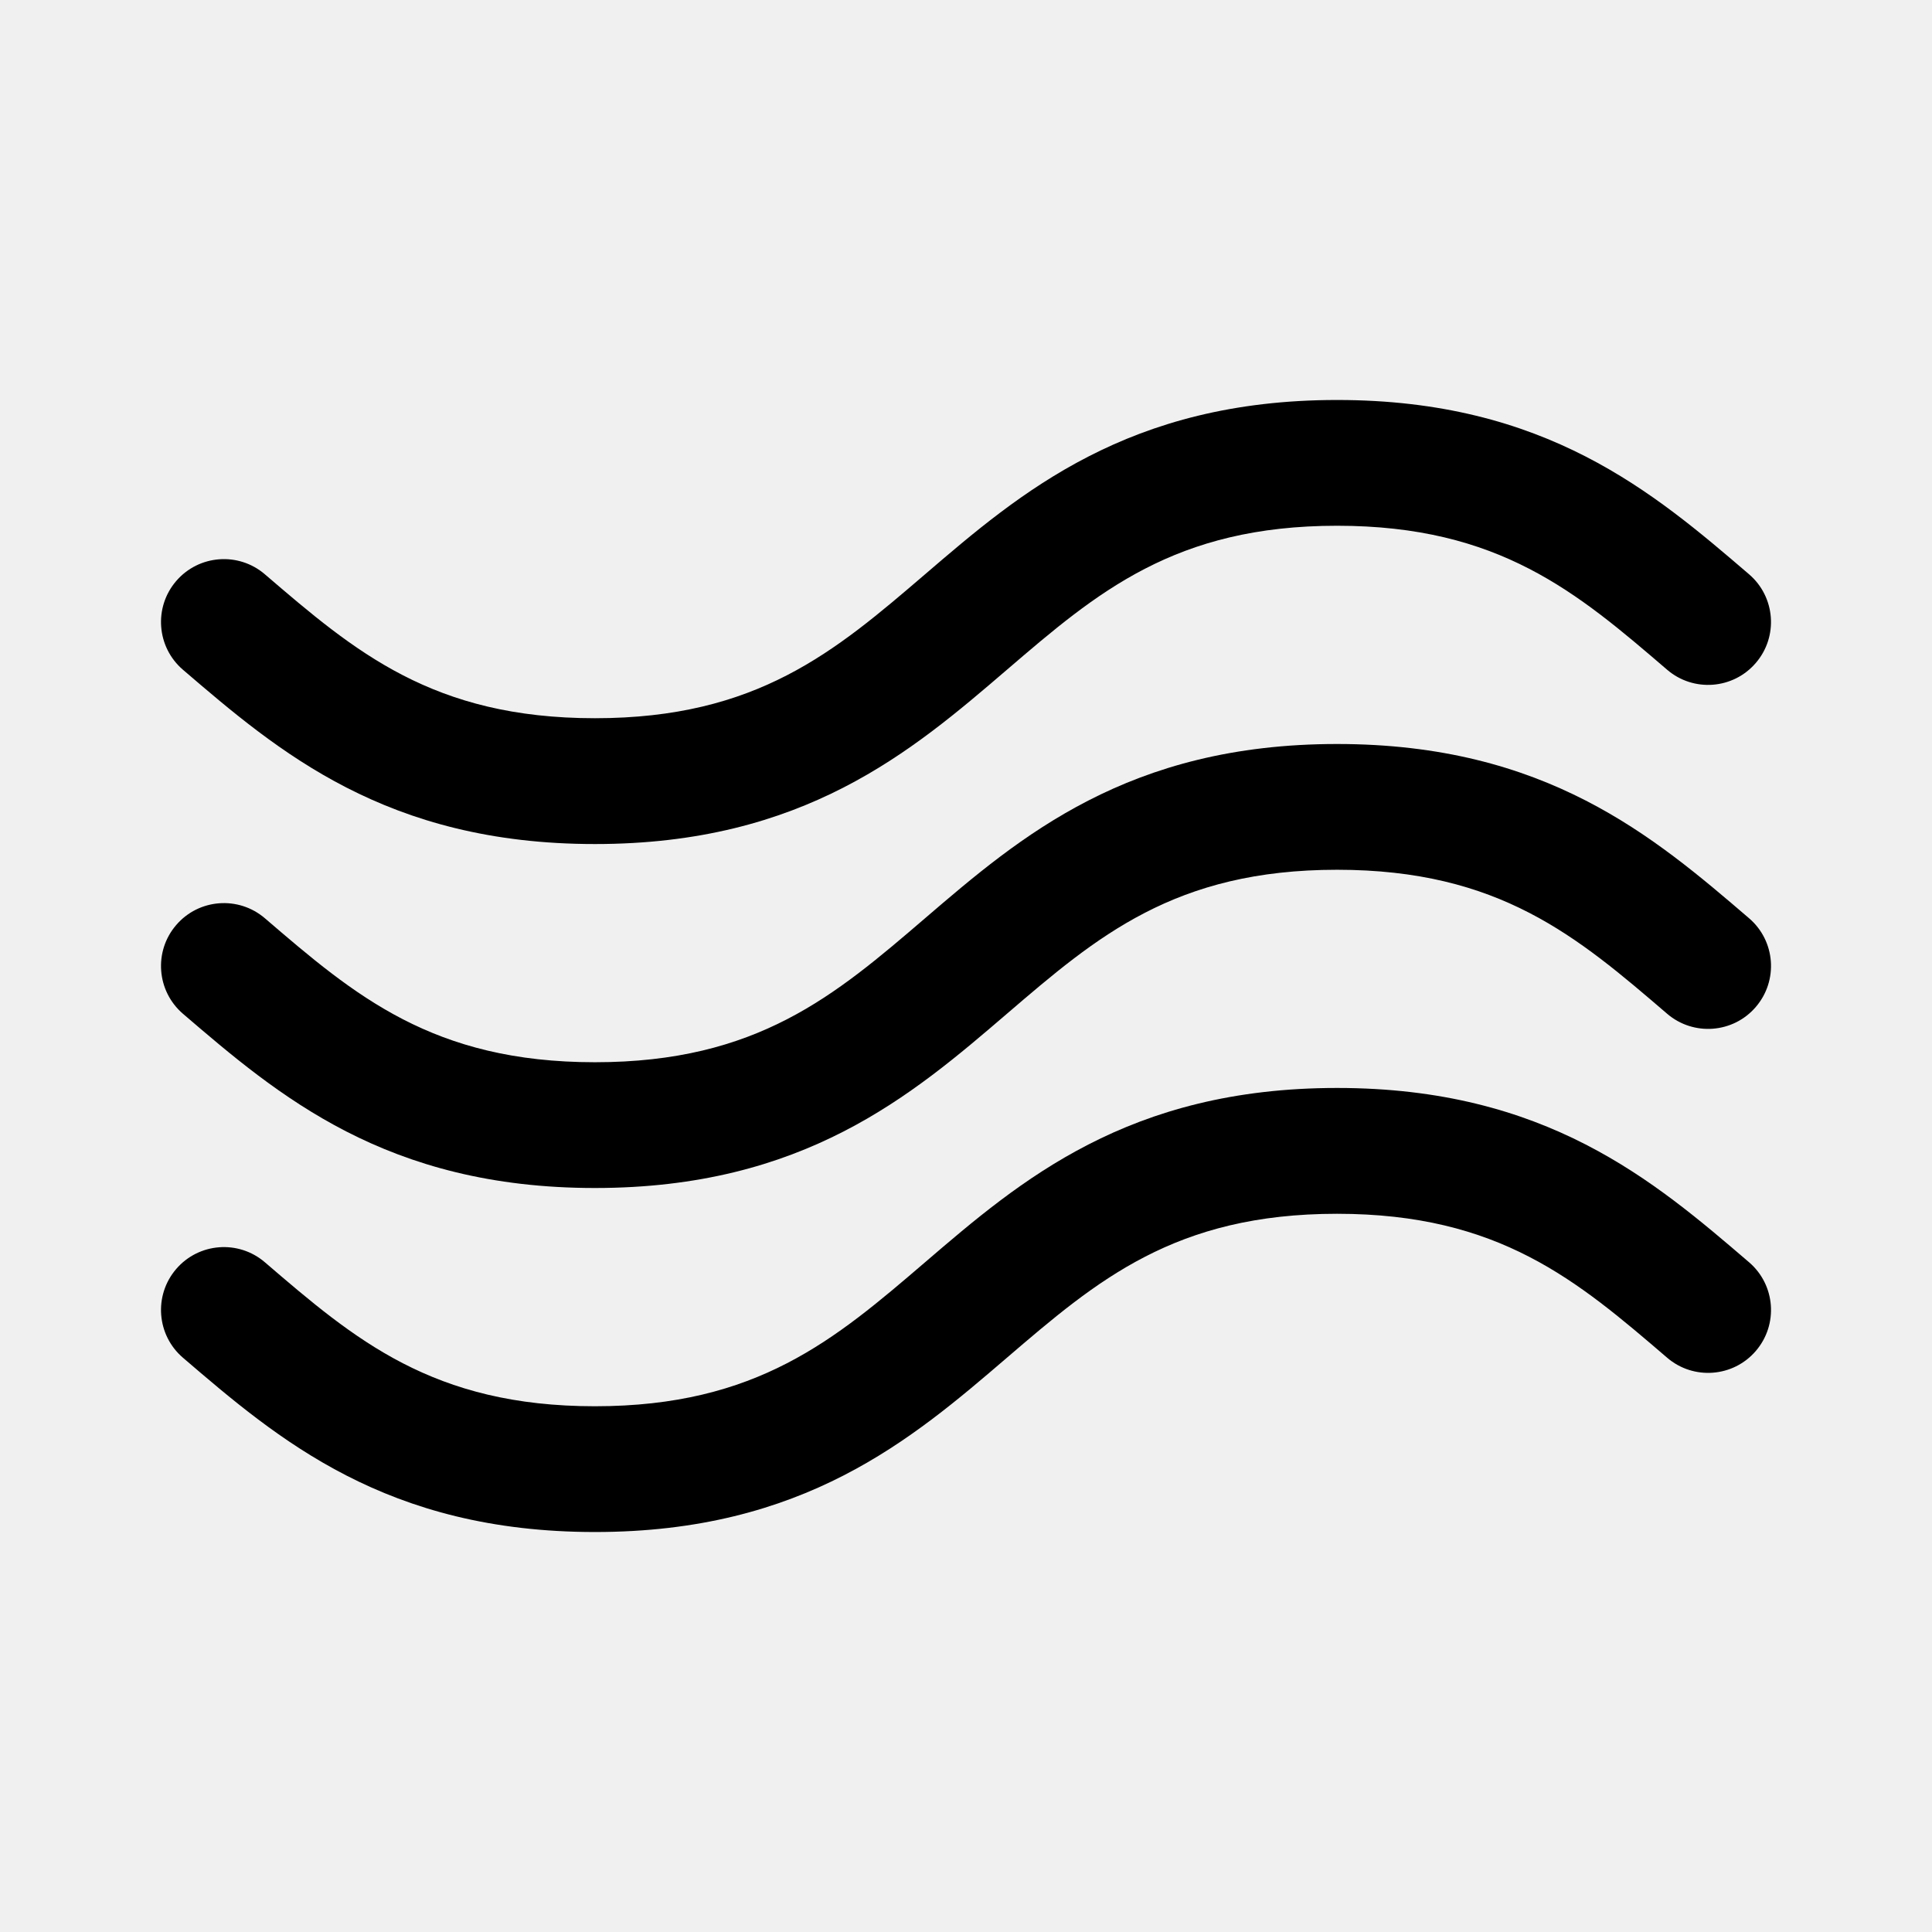
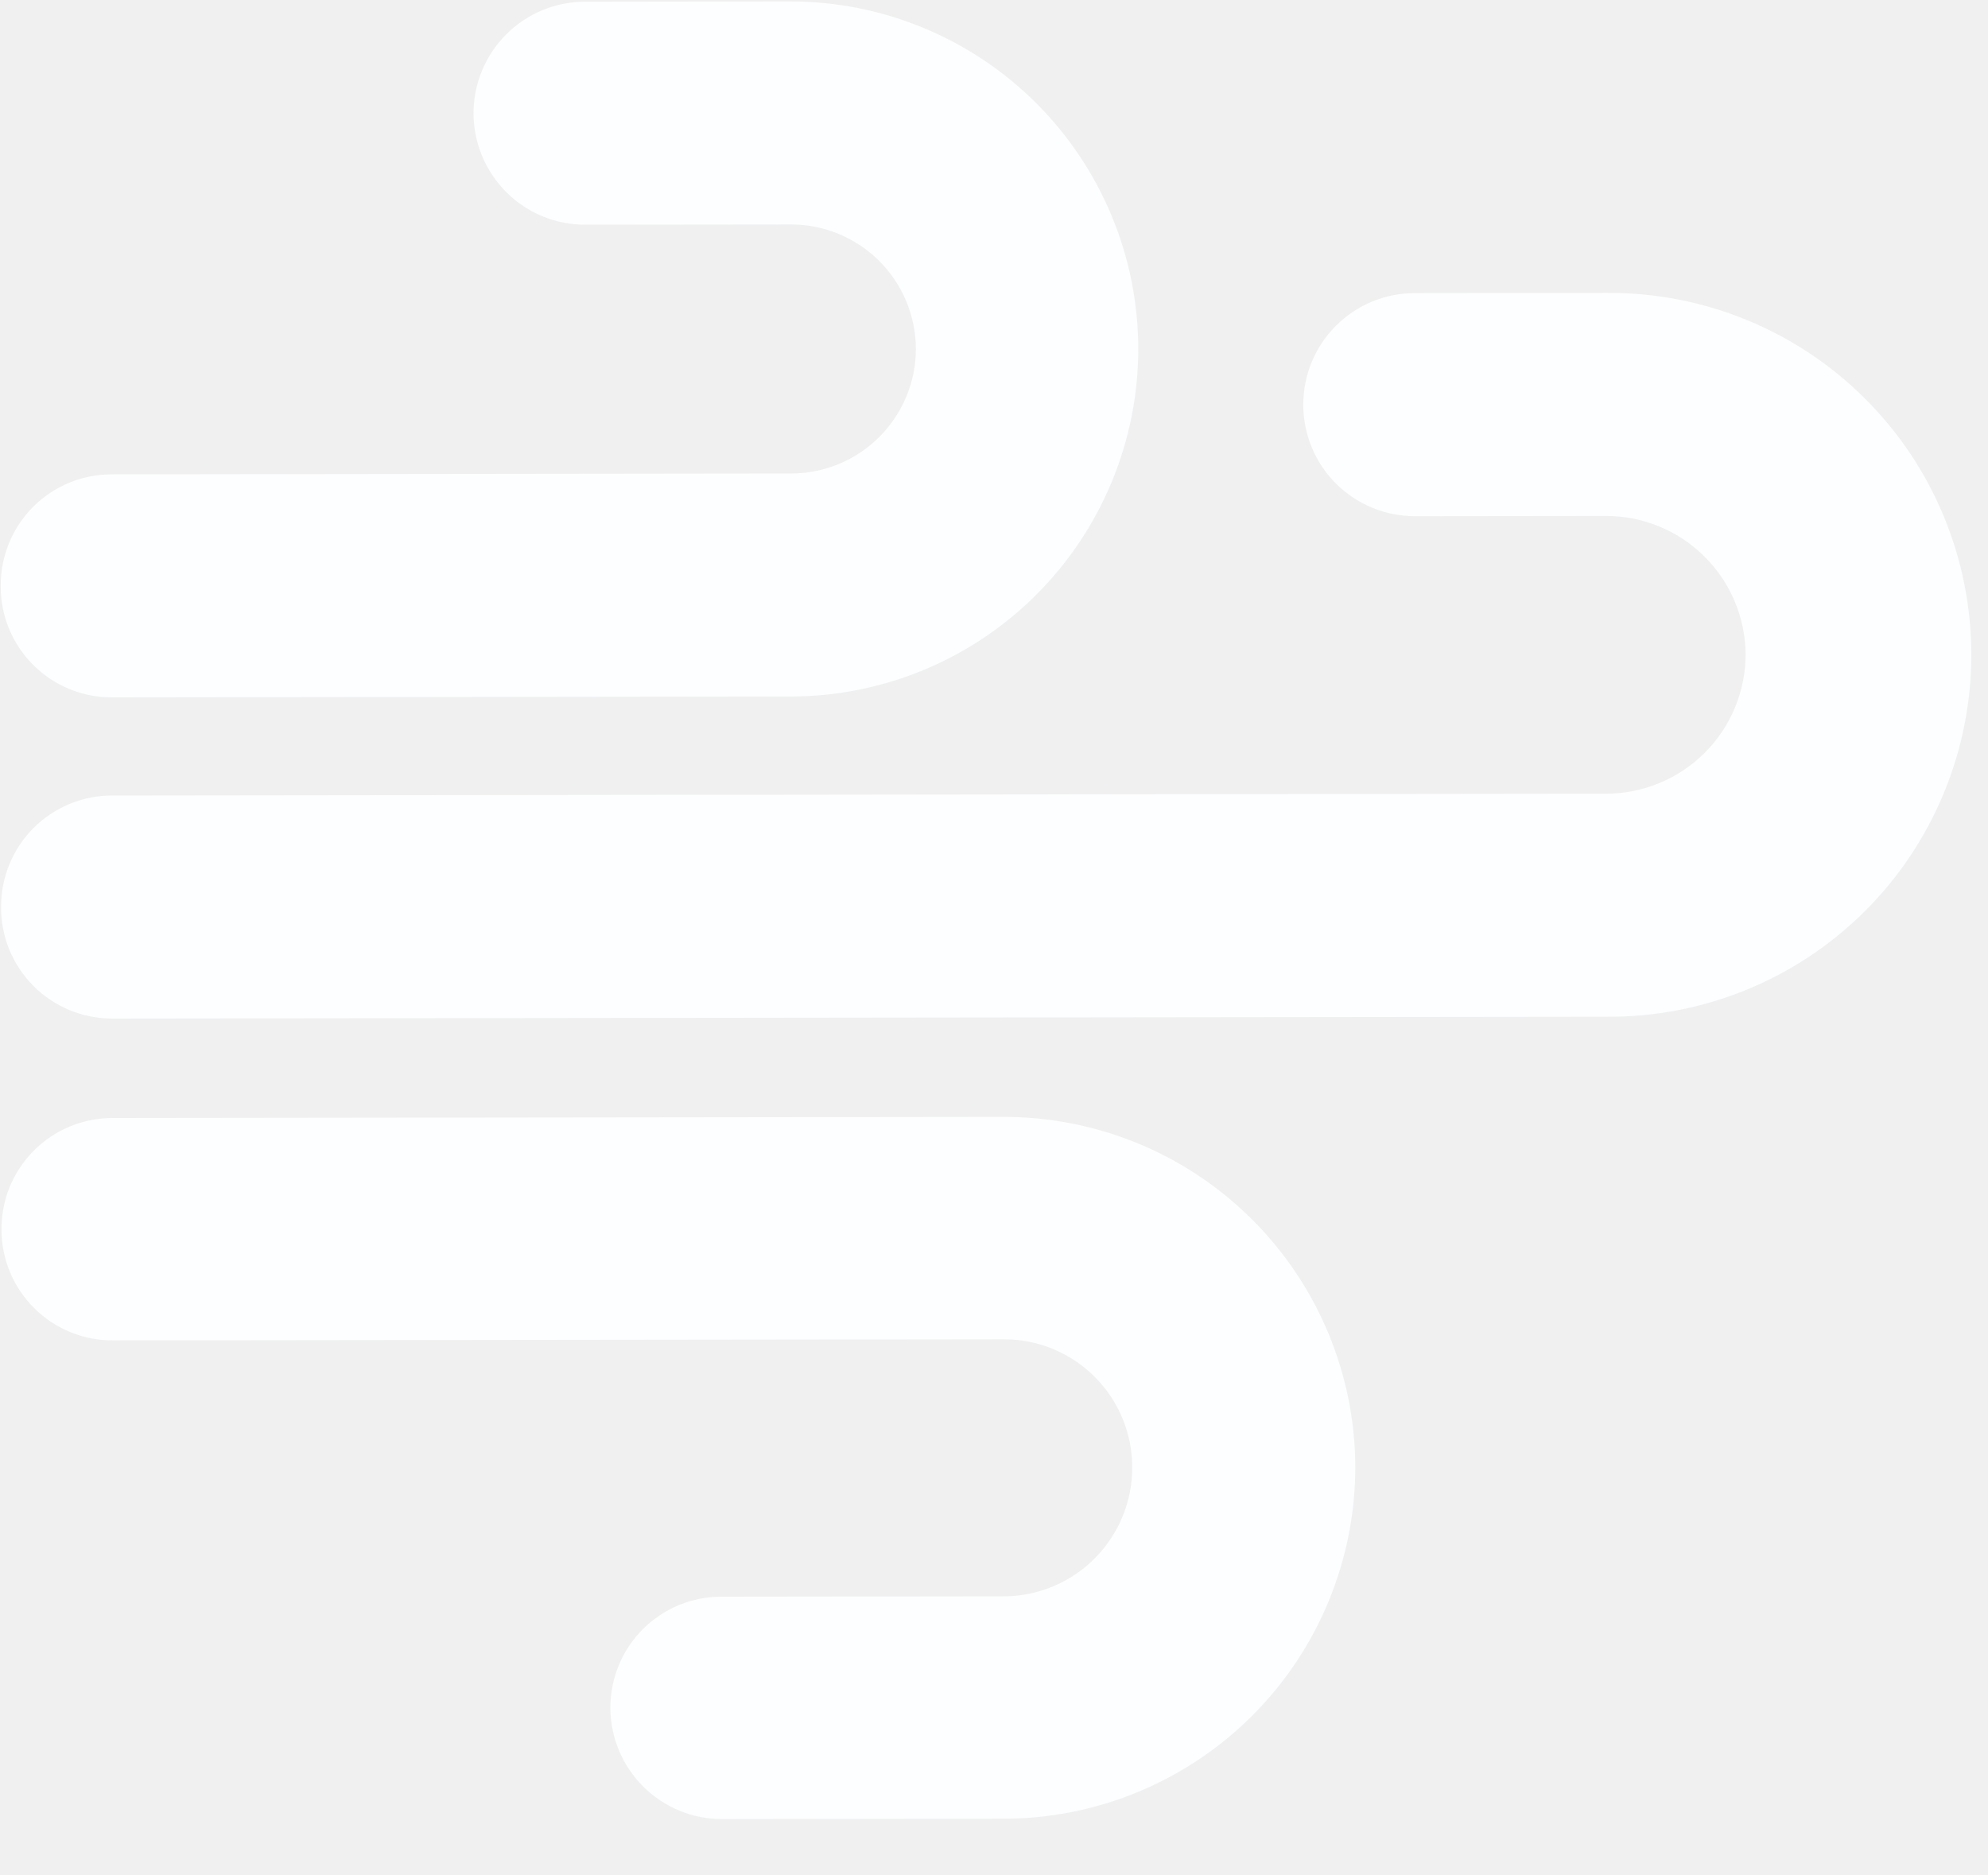
- <svg xmlns="http://www.w3.org/2000/svg" width="32" height="32" viewBox="0 0 32 32" fill="none">
-   <g clip-path="url(#clip0)">
-     <path d="M3.03 16.791C4.608 18.144 6.396 19.677 9.854 19.677C13.312 19.677 15.101 18.144 16.678 16.791C18.17 15.511 19.458 14.406 22.146 14.406C24.833 14.406 26.122 15.511 27.613 16.791C28.05 17.165 28.708 17.115 29.082 16.678C29.457 16.241 29.407 15.584 28.97 15.209C27.392 13.856 25.604 12.323 22.146 12.323C18.687 12.323 16.899 13.856 15.322 15.209C13.83 16.489 12.541 17.594 9.854 17.594C7.167 17.594 5.878 16.489 4.387 15.209C3.95 14.835 3.292 14.885 2.918 15.322C2.543 15.758 2.594 16.416 3.03 16.791Z" fill="black" />
-     <path d="M3.03 11.093C4.608 12.446 6.396 13.98 9.854 13.98C13.312 13.98 15.101 12.446 16.678 11.093C18.17 9.813 19.458 8.708 22.146 8.708C24.833 8.708 26.122 9.813 27.613 11.093C28.05 11.468 28.708 11.417 29.082 10.98C29.457 10.544 29.406 9.886 28.97 9.512C27.392 8.159 25.604 6.625 22.146 6.625C18.687 6.625 16.899 8.159 15.322 9.512C13.83 10.791 12.541 11.896 9.854 11.896C7.167 11.896 5.878 10.791 4.387 9.512C3.95 9.137 3.292 9.188 2.918 9.624C2.543 10.061 2.594 10.719 3.03 11.093Z" fill="black" />
-     <path d="M28.97 20.907C27.392 19.554 25.604 18.02 22.146 18.02C18.687 18.02 16.899 19.554 15.322 20.907C13.83 22.186 12.541 23.292 9.854 23.292C7.167 23.292 5.878 22.187 4.387 20.907L4.387 20.907C3.95 20.532 3.292 20.583 2.918 21.019C2.543 21.456 2.594 22.114 3.03 22.488C4.608 23.841 6.396 25.375 9.854 25.375C13.312 25.375 15.101 23.841 16.678 22.488C18.17 21.209 19.458 20.104 22.146 20.104C24.833 20.104 26.122 21.209 27.613 22.488C28.05 22.863 28.708 22.812 29.082 22.376C29.457 21.939 29.407 21.282 28.97 20.907Z" fill="black" />
-   </g>
-   <defs>
-     <clipPath id="clip0">
-       <rect width="26.667" height="26.667" fill="white" transform="translate(2.66669 2.66666)" />
-     </clipPath>
-   </defs>
+ <svg xmlns="http://www.w3.org/2000/svg" width="35" height="33" viewBox="0 0 35 33" fill="none">
+   <path d="M13.934 12.263L1.966 12.278C1.709 12.278 1.454 12.228 1.217 12.129C0.979 12.031 0.763 11.886 0.582 11.704C0.4 11.522 0.256 11.305 0.158 11.067C0.061 10.829 0.011 10.574 0.013 10.317C0.011 10.06 0.06 9.805 0.157 9.567C0.254 9.328 0.397 9.112 0.578 8.929C0.759 8.746 0.975 8.601 1.212 8.502C1.45 8.403 1.704 8.352 1.962 8.352L13.929 8.337C14.51 8.336 15.067 8.106 15.479 7.695C15.89 7.285 16.123 6.729 16.125 6.148C16.124 5.565 15.892 5.006 15.479 4.594C15.066 4.182 14.507 3.951 13.924 3.952L10.303 3.956C9.782 3.957 9.283 3.751 8.914 3.383C8.546 3.015 8.338 2.516 8.337 1.995C8.337 1.475 8.543 0.975 8.911 0.607C9.278 0.238 9.778 0.03 10.298 0.03L13.919 0.025C15.541 0.027 17.097 0.671 18.245 1.818C19.392 2.965 20.038 4.52 20.04 6.143C20.039 7.763 19.395 9.317 18.251 10.464C17.107 11.611 15.554 12.258 13.934 12.263Z" fill="#FDFEFF" />
+   <path d="M28.284 17.901L1.973 17.933C1.716 17.933 1.461 17.882 1.224 17.784C0.986 17.685 0.77 17.541 0.589 17.359C0.407 17.176 0.263 16.96 0.165 16.722C0.068 16.484 0.018 16.229 0.019 15.972C0.018 15.714 0.066 15.46 0.164 15.221C0.261 14.983 0.404 14.766 0.585 14.584C0.766 14.401 0.982 14.256 1.219 14.157C1.457 14.058 1.711 14.007 1.968 14.006L28.279 13.974C28.928 13.973 29.551 13.715 30.011 13.256C30.471 12.798 30.73 12.175 30.733 11.526C30.729 10.876 30.468 10.255 30.007 9.797C29.546 9.339 28.922 9.083 28.273 9.084L24.91 9.088C24.39 9.088 23.89 8.882 23.521 8.514C23.153 8.147 22.945 7.647 22.945 7.127C22.945 6.869 22.995 6.614 23.093 6.375C23.192 6.137 23.336 5.92 23.518 5.738C23.7 5.555 23.916 5.41 24.154 5.311C24.392 5.212 24.648 5.161 24.905 5.161L28.326 5.157C29.163 5.156 29.992 5.32 30.765 5.639C31.539 5.958 32.242 6.427 32.834 7.018C33.427 7.609 33.897 8.31 34.218 9.083C34.539 9.856 34.705 10.684 34.706 11.521C34.707 12.363 34.541 13.196 34.218 13.973C33.895 14.751 33.422 15.457 32.825 16.05C32.227 16.643 31.519 17.112 30.739 17.43C29.96 17.747 29.125 17.907 28.284 17.901Z" fill="#FDFEFF" />
+   <path d="M17.685 32.021L12.712 32.027C12.191 32.028 11.692 31.821 11.323 31.453C10.955 31.086 10.747 30.587 10.746 30.066C10.746 29.809 10.797 29.554 10.895 29.316C10.994 29.079 11.138 28.863 11.32 28.681C11.503 28.5 11.719 28.356 11.957 28.258C12.195 28.16 12.45 28.111 12.707 28.112L17.68 28.106C18.28 28.102 18.854 27.861 19.276 27.435C19.698 27.01 19.935 26.434 19.934 25.834C19.934 25.236 19.695 24.662 19.271 24.239C18.848 23.816 18.273 23.579 17.675 23.58L1.98 23.599C1.463 23.6 0.966 23.395 0.6 23.029C0.233 22.664 0.027 22.168 0.026 21.65C0.025 21.393 0.073 21.138 0.17 20.899C0.268 20.661 0.411 20.445 0.592 20.262C0.773 20.079 0.989 19.934 1.226 19.835C1.464 19.736 1.718 19.685 1.975 19.684L17.67 19.665C19.308 19.663 20.88 20.311 22.04 21.467C23.201 22.623 23.856 24.192 23.861 25.83C23.86 27.469 23.209 29.041 22.052 30.201C20.894 31.361 19.324 32.016 17.685 32.021Z" fill="#FDFEFF" />
</svg>
